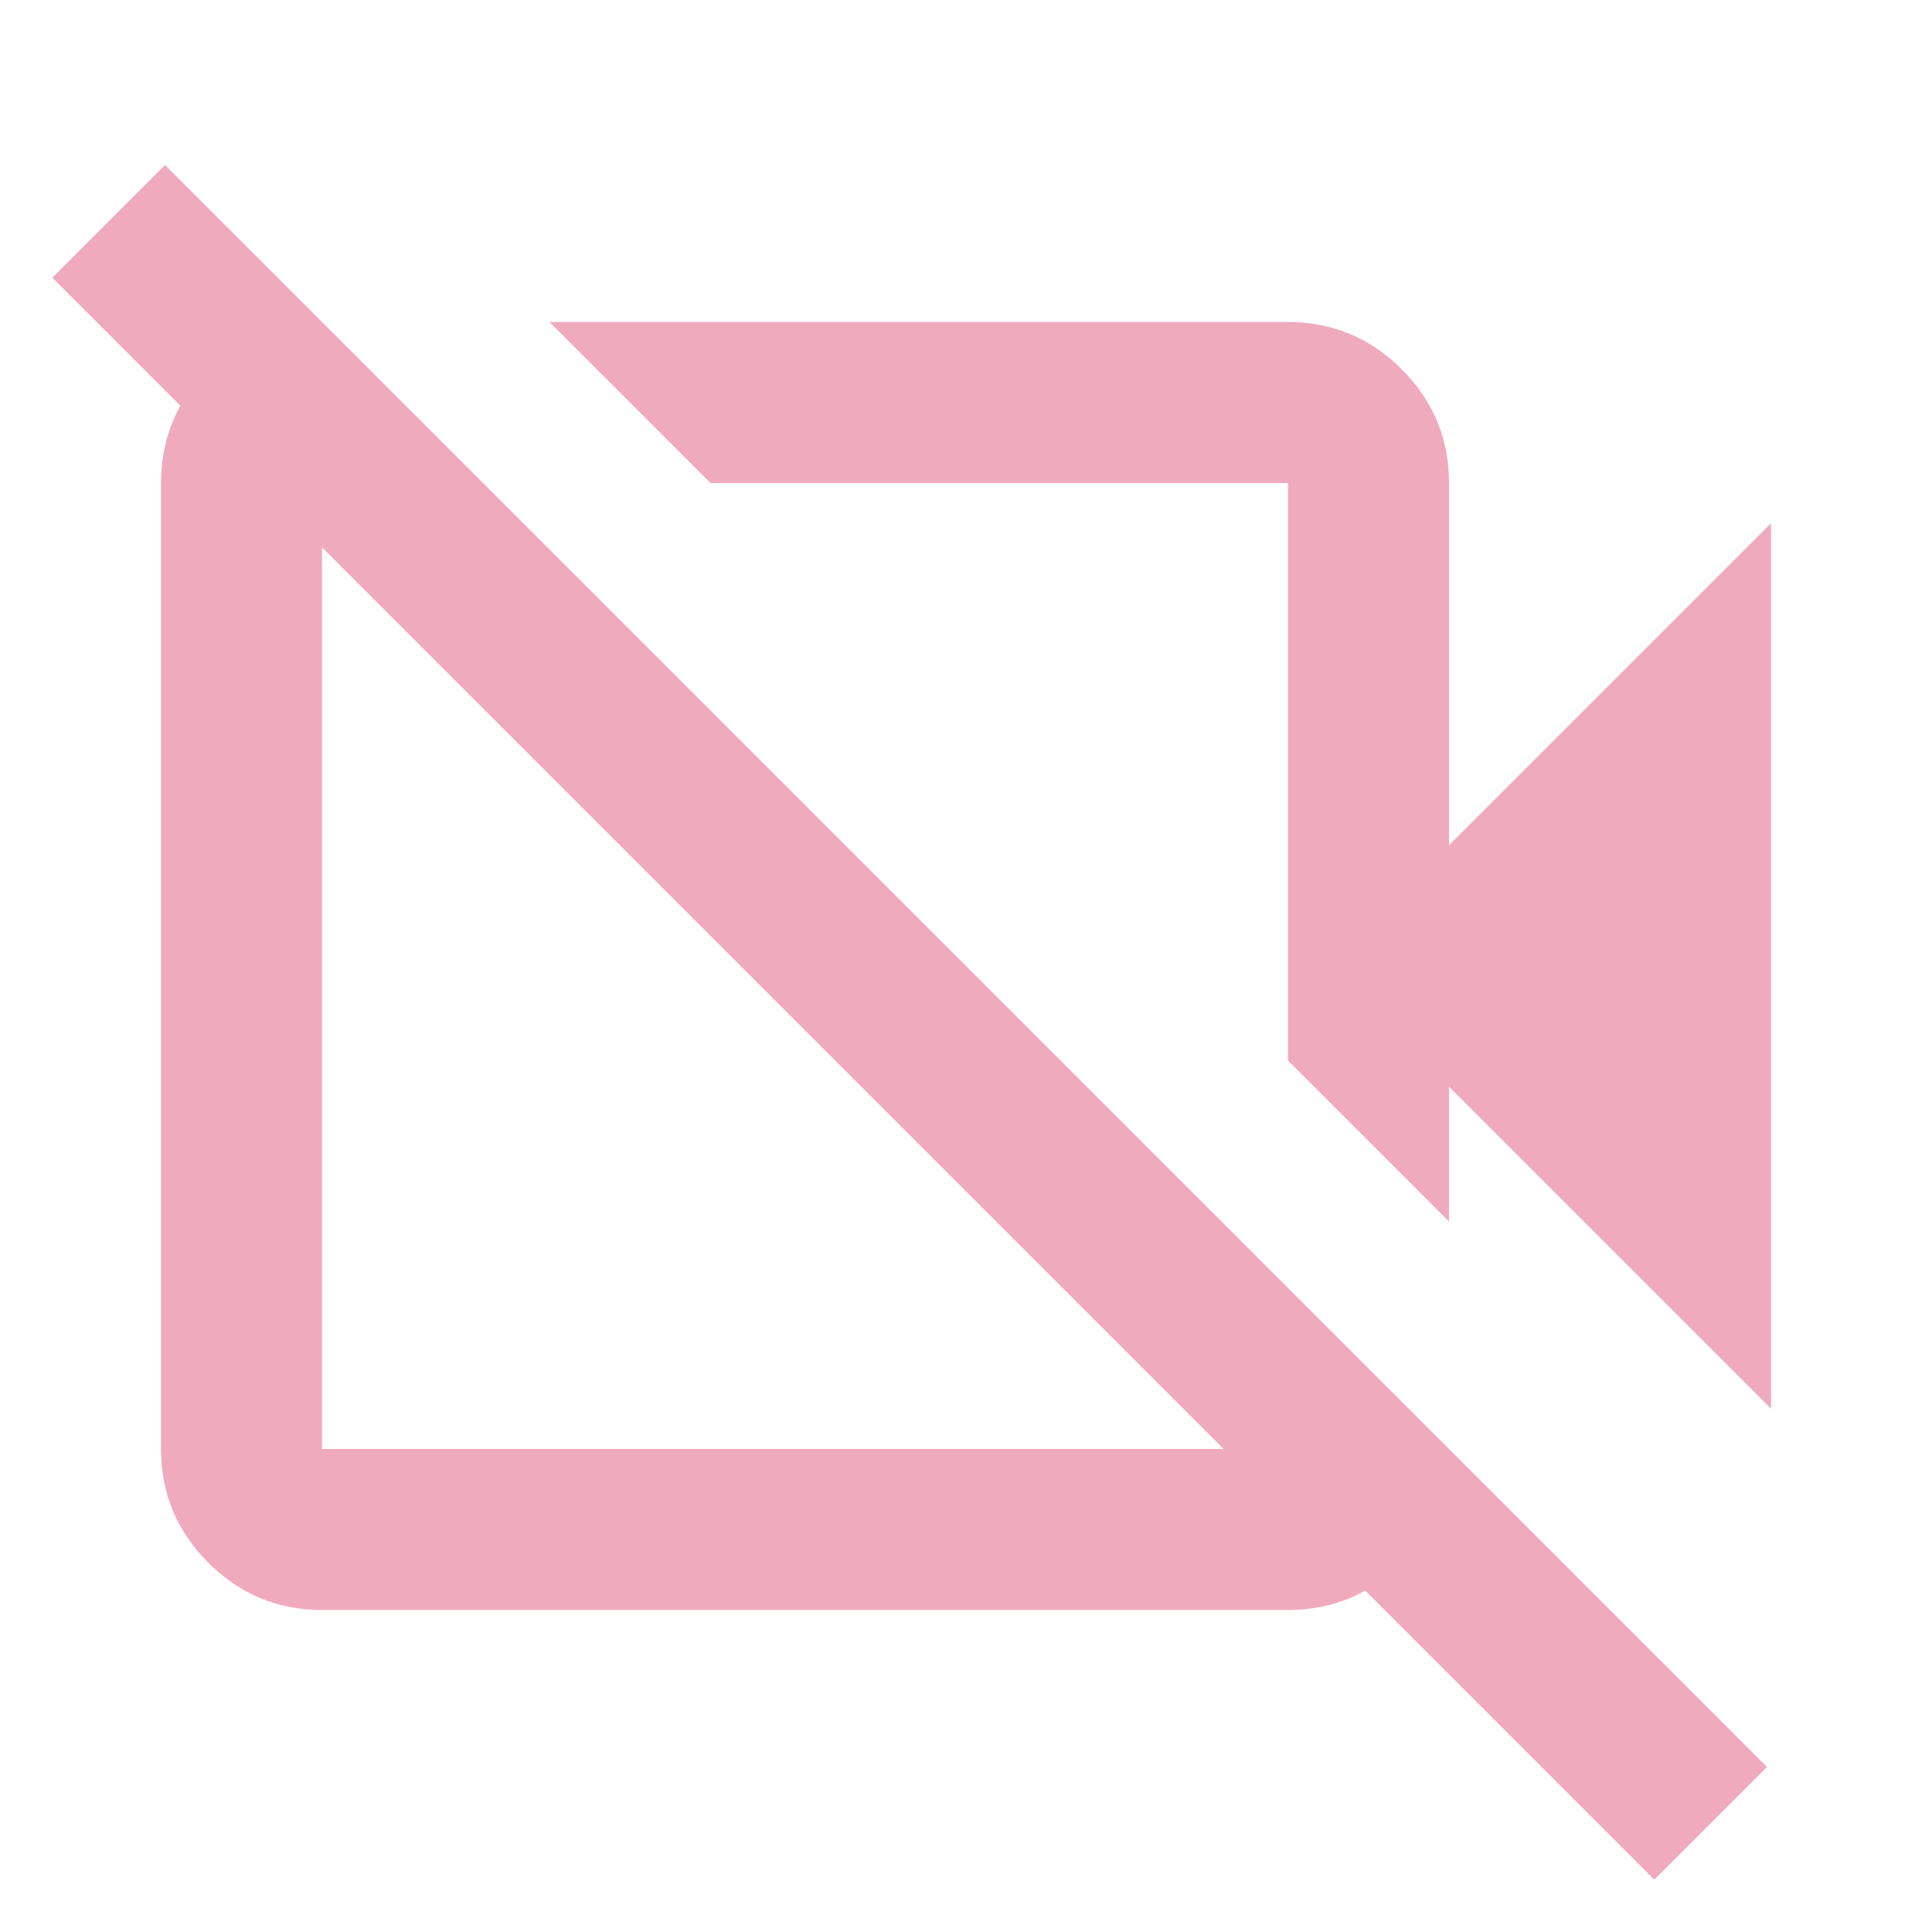
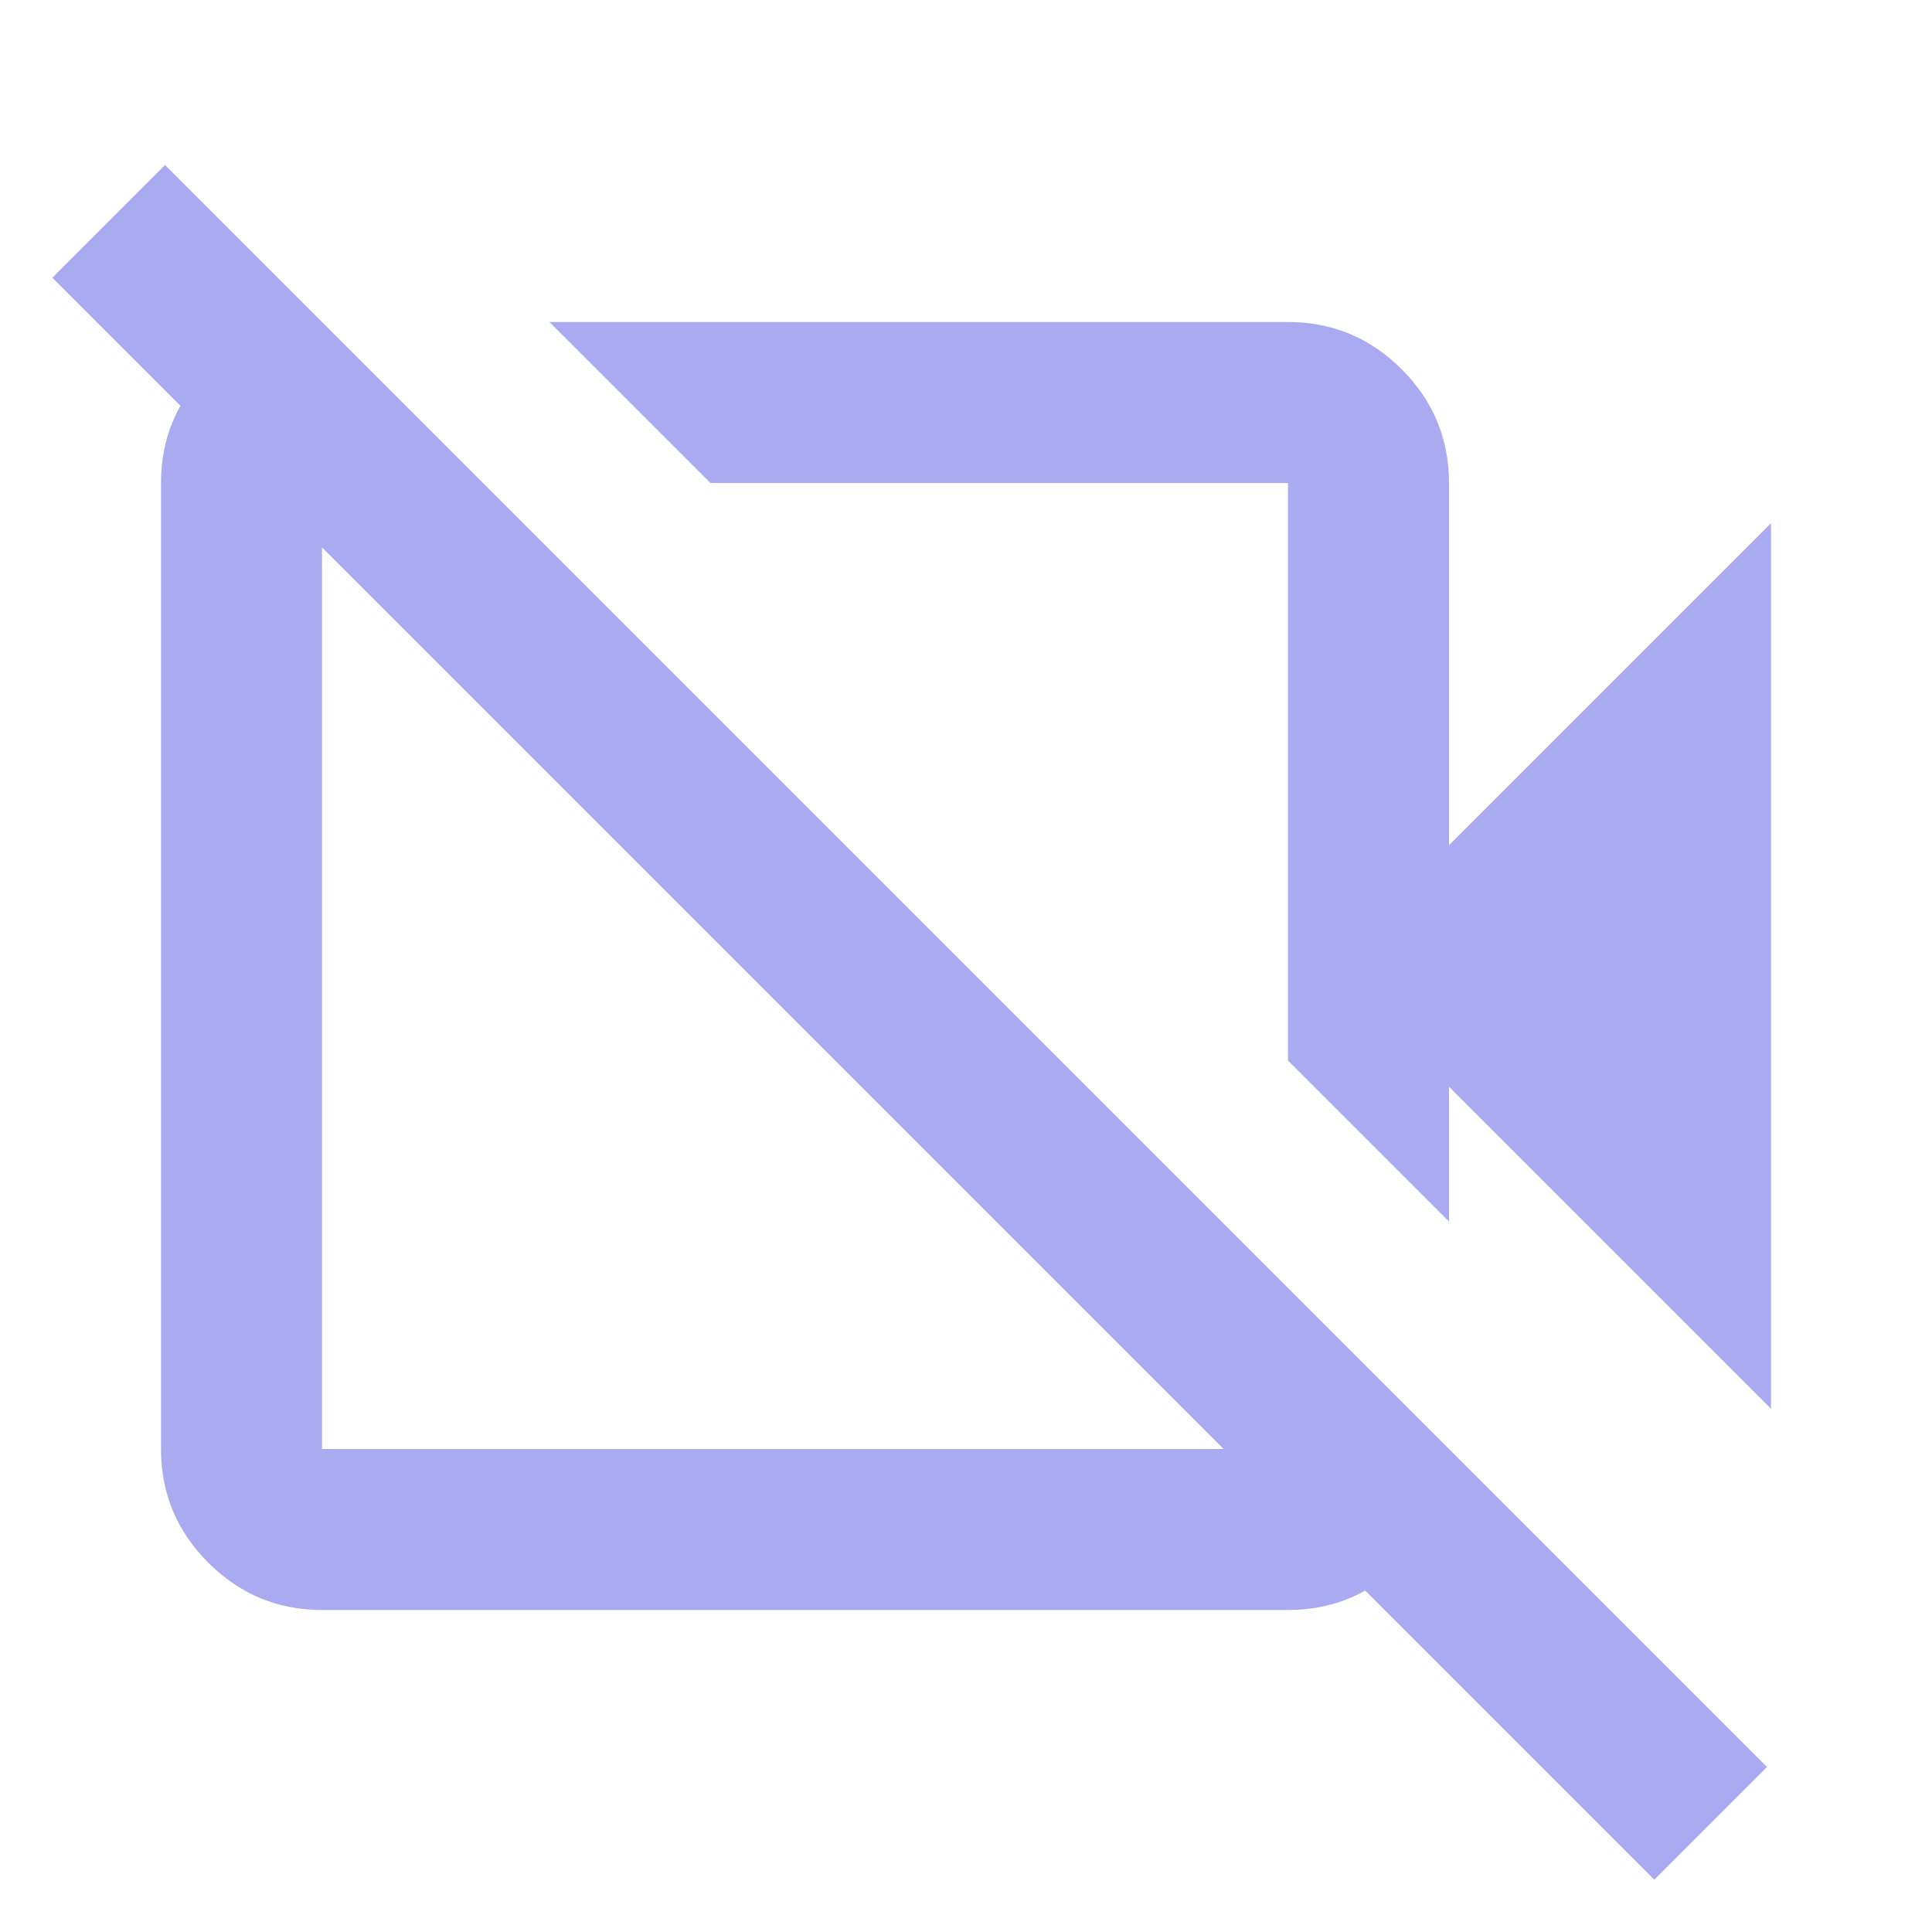
- <svg xmlns="http://www.w3.org/2000/svg" height="24px" viewBox="0 -960 960 960" width="24px" fill="#F0AABE">
+ <svg xmlns="http://www.w3.org/2000/svg" height="24px" viewBox="0 -960 960 960" width="24px" fill="#AAAAF0">
  <path d="M880-260 720-420v67l-80-80v-287H353l-80-80h367q33 0 56.5 23.5T720-720v180l160-160v440ZM822-26 26-822l56-56L878-82l-56 56ZM498-575ZM382-464ZM160-800l80 80h-80v480h480v-80l80 80q0 33-23.5 56.5T640-160H160q-33 0-56.5-23.5T80-240v-480q0-33 23.5-56.5T160-800Z" />
</svg>
